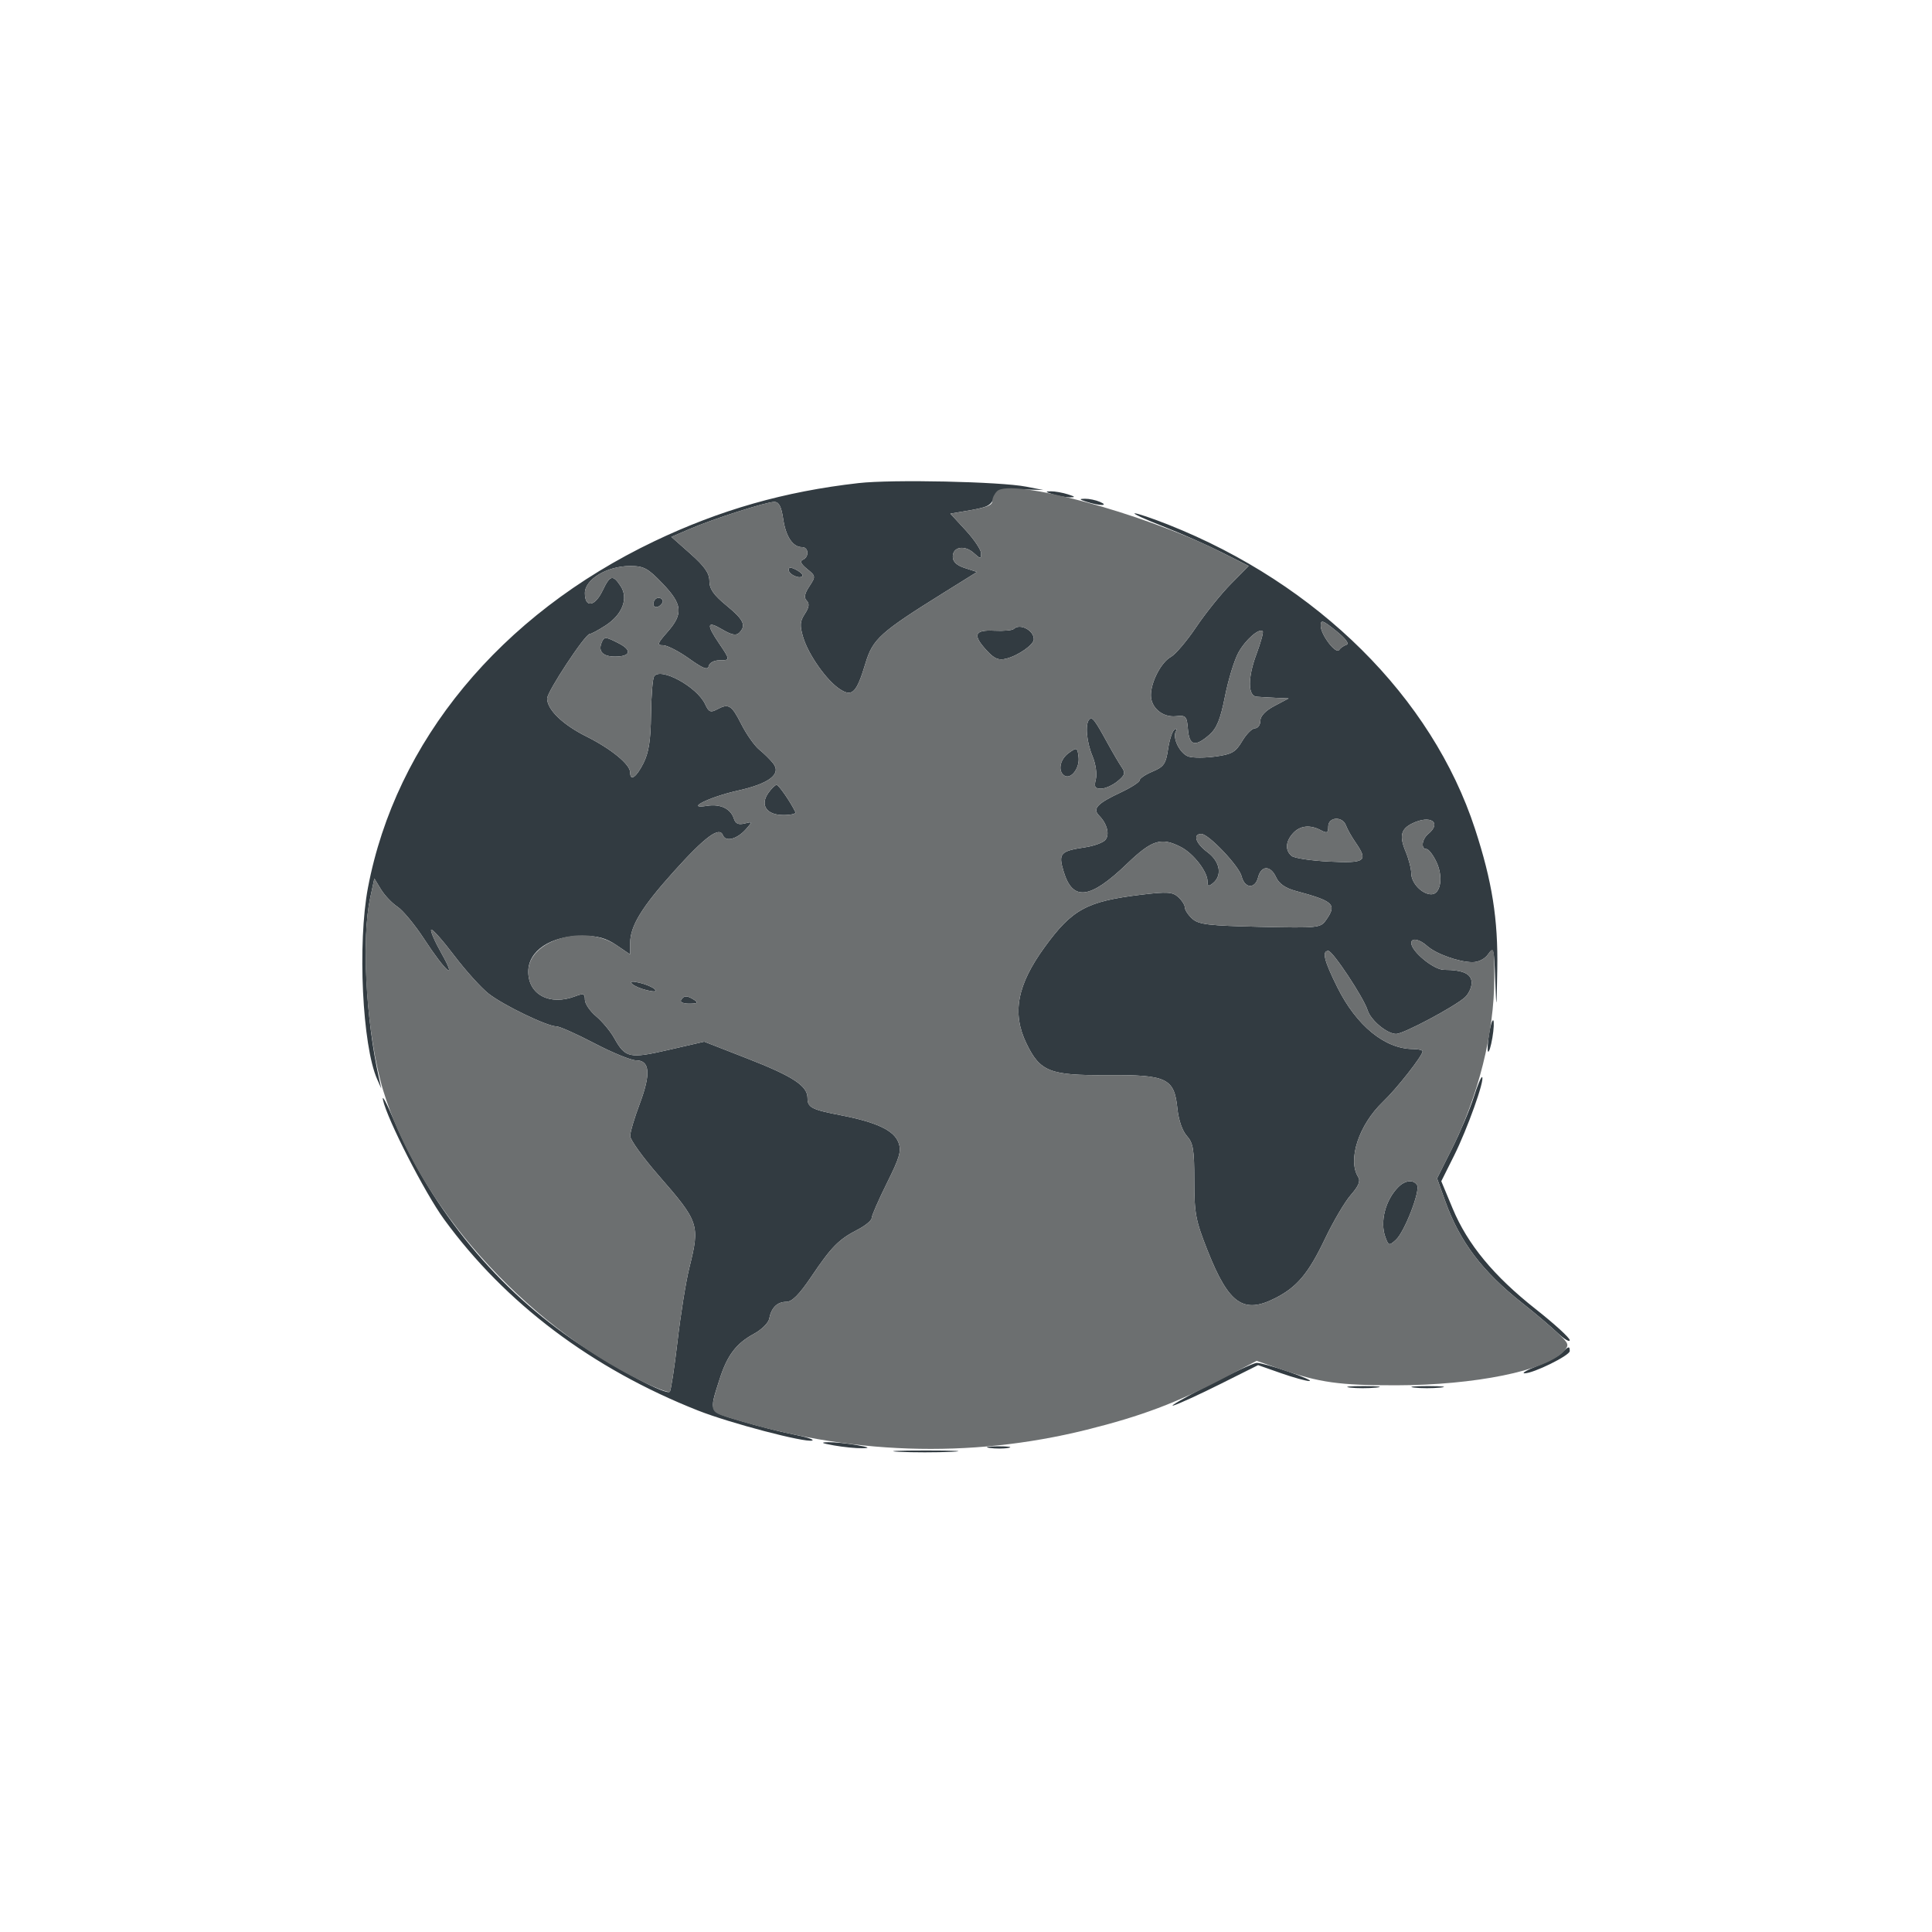
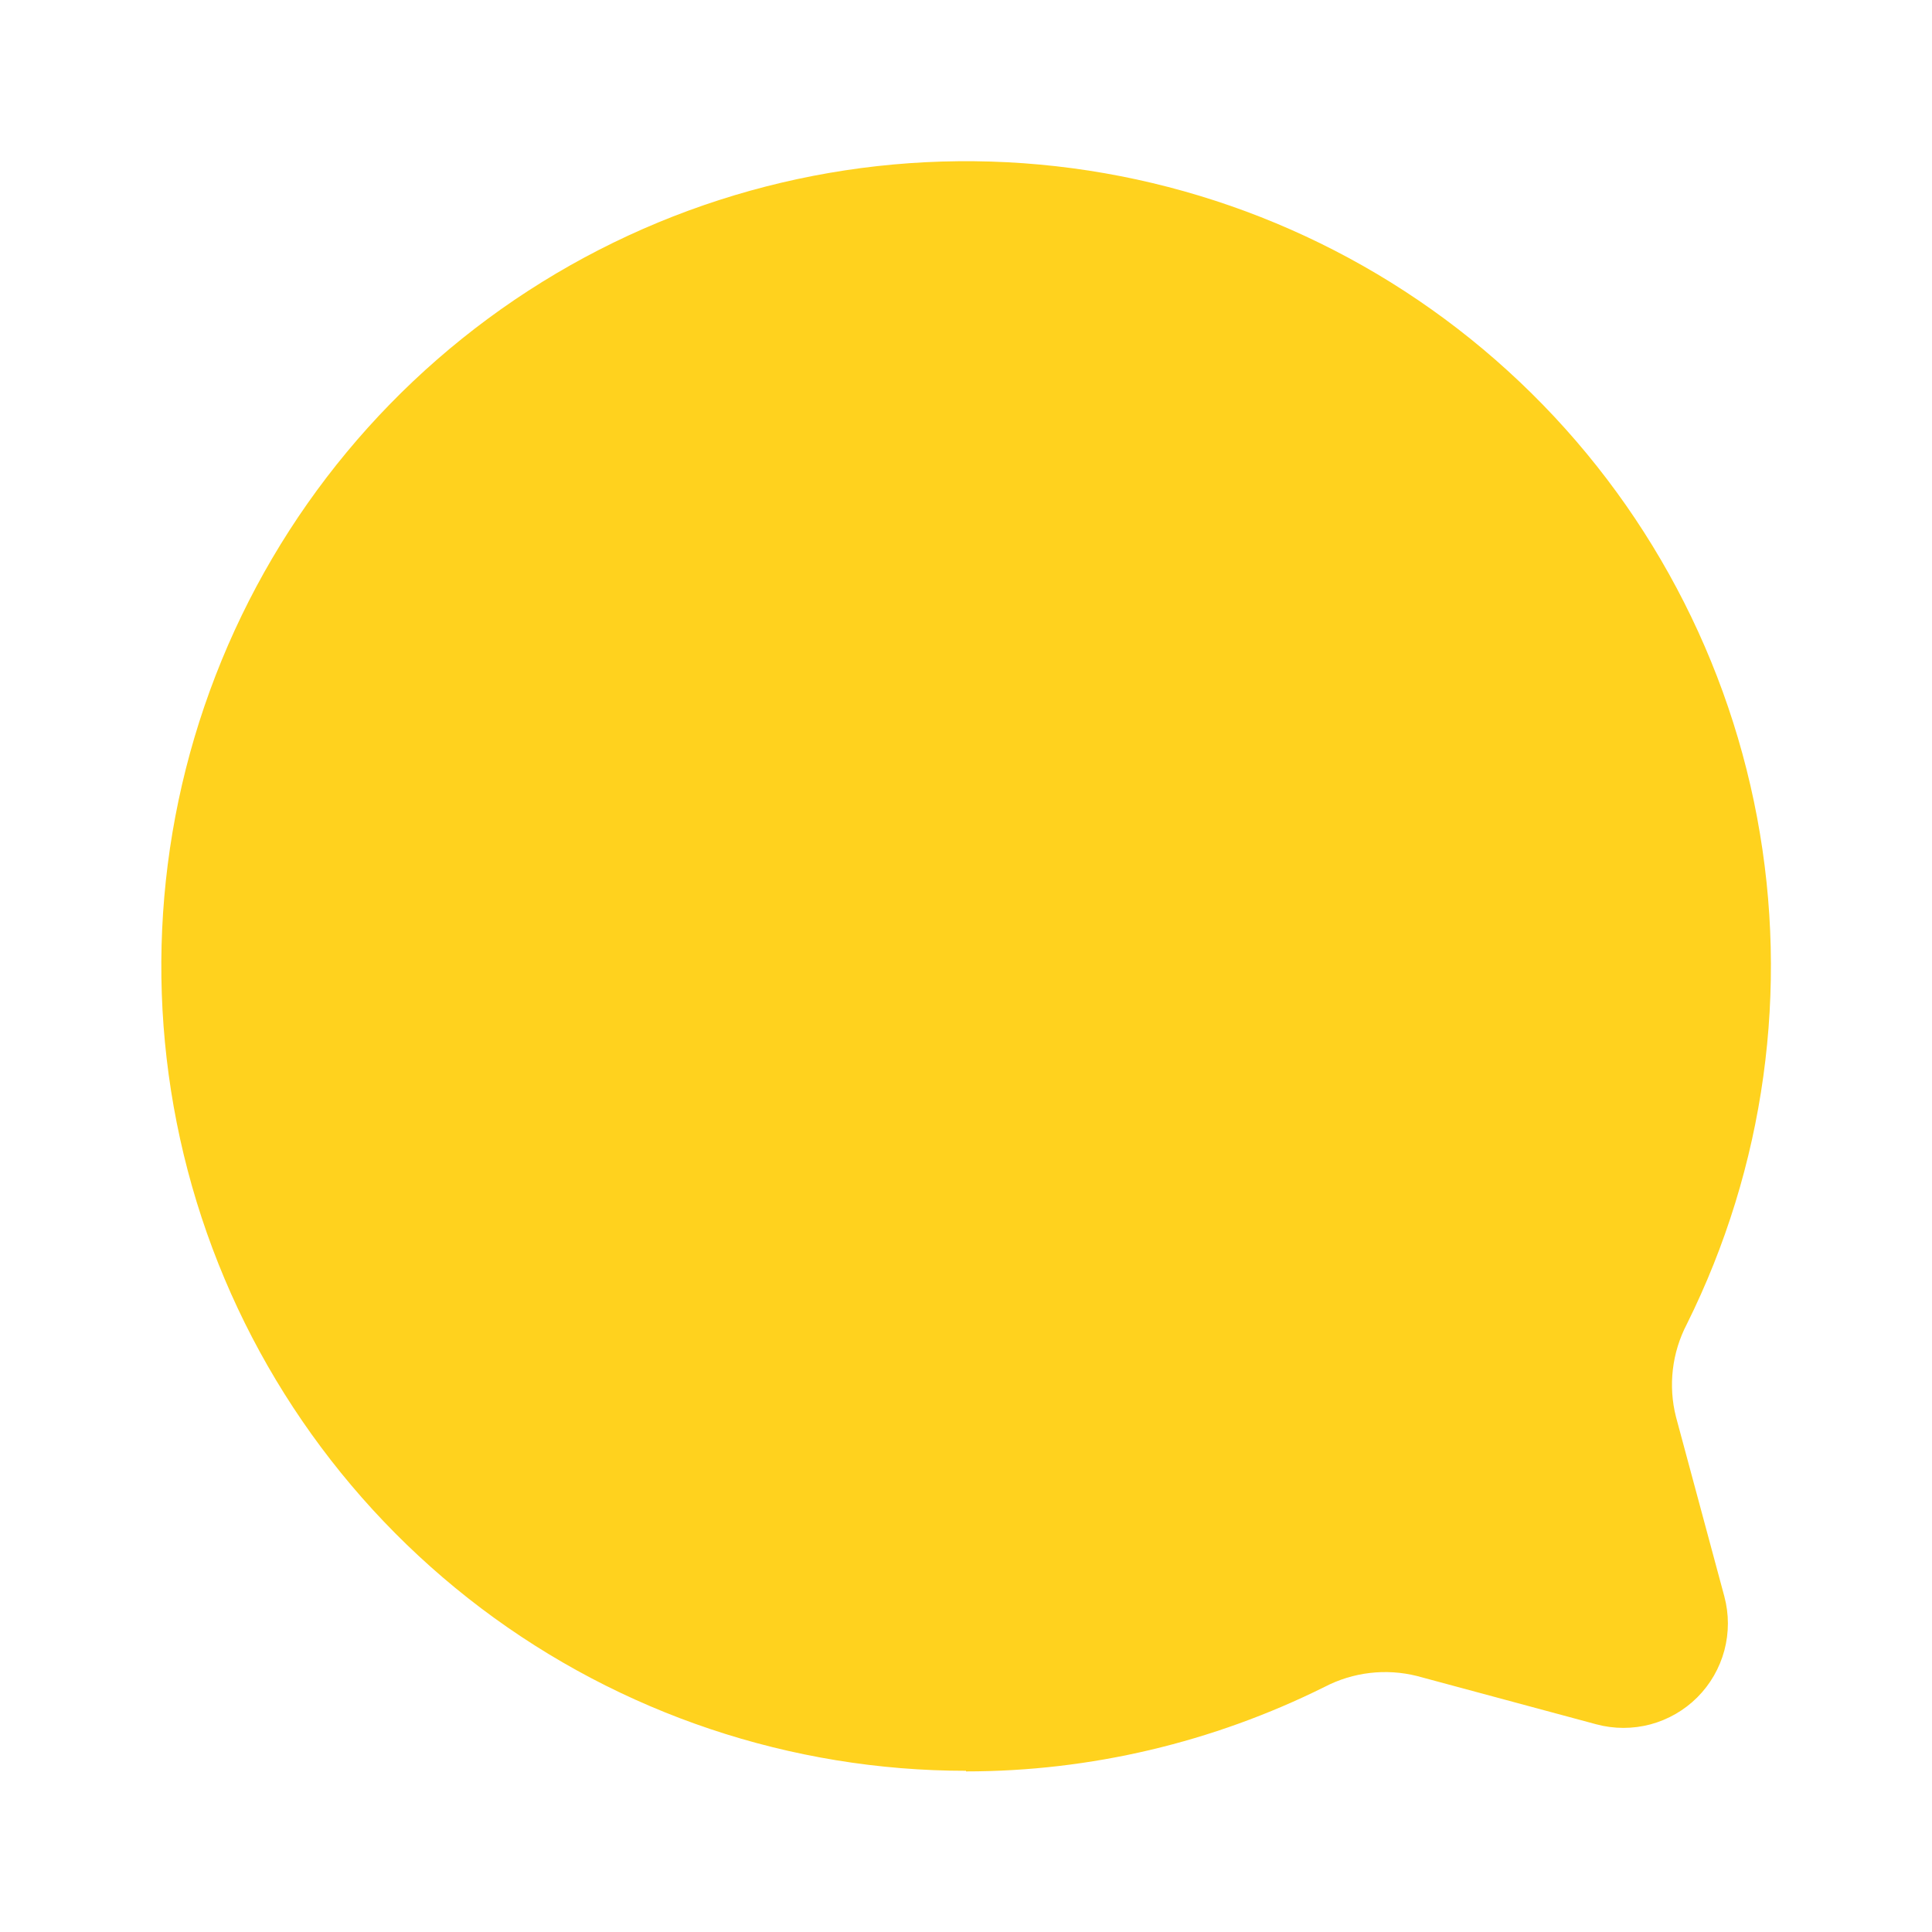
- <svg xmlns="http://www.w3.org/2000/svg" width="512" height="512" viewBox="0 0 512 512" version="1.1">
-   <path d="M 227.500 128.027 C 207.898 130.252, 190.815 135.119, 173.388 143.442 C 132.570 162.936, 104.872 196.450, 97.512 235.250 C 94.716 249.988, 96.020 277.127, 99.949 286 L 101.056 288.500 100.496 286 C 96.920 270.050, 95.846 248.481, 98.103 237.954 L 99.206 232.810 100.962 235.698 C 101.928 237.286, 103.891 239.354, 105.325 240.293 C 106.758 241.233, 109.927 245.059, 112.367 248.796 C 118.160 257.670, 121.330 260.326, 117.025 252.698 C 115.228 249.514, 113.991 246.676, 114.275 246.391 C 114.560 246.107, 117.287 249.165, 120.335 253.187 C 123.383 257.209, 127.505 261.778, 129.496 263.339 C 133.401 266.401, 145.009 272, 147.454 272 C 148.277 272, 152.822 274.025, 157.554 276.500 C 162.285 278.975, 167.238 281, 168.559 281 C 172.218 281, 172.529 284.548, 169.562 292.433 C 168.153 296.176, 167 300.054, 167 301.052 C 167 302.049, 170.356 306.714, 174.457 311.418 C 185.304 323.859, 185.529 324.532, 182.673 336.004 C 181.784 339.577, 180.383 348.298, 179.560 355.385 C 178.737 362.472, 177.810 368.524, 177.500 368.834 C 176.557 369.776, 164.089 363.209, 153.500 356.193 C 132.097 342.011, 114.469 320.708, 104.378 296.829 C 102.442 292.248, 101.146 289.850, 101.498 291.500 C 102.581 296.578, 112.587 316.135, 117.676 323.120 C 133.893 345.377, 156.940 362.731, 185 373.813 C 193.407 377.133, 213.372 382.376, 215.239 381.754 C 215.906 381.531, 213.684 380.804, 210.299 380.139 C 206.915 379.473, 200.626 377.873, 196.323 376.583 C 187.635 373.979, 187.858 374.417, 190.701 365.500 C 192.716 359.178, 195.098 356.028, 199.773 353.498 C 201.808 352.397, 203.640 350.597, 203.844 349.498 C 204.389 346.563, 205.965 345, 208.380 345 C 209.898 345, 211.815 343.072, 215.008 338.332 C 220.339 330.419, 222.263 328.464, 227.250 325.893 C 229.313 324.829, 231 323.440, 231 322.806 C 231 322.171, 232.822 317.992, 235.048 313.519 C 238.484 306.616, 238.943 304.981, 238.084 302.721 C 236.880 299.555, 232.262 297.381, 222.884 295.565 C 215.064 294.050, 214 293.501, 214 290.980 C 214 287.768, 210.160 285.241, 198.156 280.555 L 186.631 276.056 177.226 278.217 C 166.770 280.618, 165.729 280.392, 162.759 275.076 C 161.759 273.286, 159.604 270.696, 157.970 269.322 C 156.337 267.947, 155 265.973, 155 264.936 C 155 263.324, 154.626 263.192, 152.435 264.025 C 145.694 266.588, 140 263.593, 140 257.486 C 140 251.955, 145.959 248, 154.295 248 C 158.416 248, 160.596 248.594, 163.360 250.470 L 167 252.940 167 249.930 C 167 245.432, 170.043 240.438, 178.533 231 C 186.878 221.723, 190.653 218.931, 191.581 221.349 C 192.290 223.197, 195.348 222.392, 197.685 219.743 C 199.456 217.735, 199.447 217.699, 197.285 218.240 C 195.685 218.641, 194.902 218.267, 194.467 216.896 C 193.645 214.306, 190.861 212.988, 187.392 213.547 C 181.284 214.531, 187.985 211.204, 195.461 209.541 C 203.895 207.664, 207.154 205.153, 204.888 202.275 C 204.125 201.306, 202.473 199.678, 201.217 198.658 C 199.961 197.638, 197.816 194.597, 196.450 191.901 C 193.851 186.773, 193.112 186.335, 189.930 188.038 C 188.324 188.897, 187.801 188.658, 186.883 186.642 C 184.769 182.004, 174.944 176.664, 173.329 179.276 C 172.945 179.897, 172.583 184.477, 172.523 189.453 C 172.443 196.176, 171.929 199.463, 170.522 202.250 C 168.622 206.014, 167 207.137, 167 204.687 C 167 202.569, 161.964 198.443, 155.352 195.143 C 149.113 192.029, 145.003 188.048, 144.997 185.115 C 144.993 183.320, 155.057 168.050, 156.264 168.019 C 156.684 168.009, 158.587 166.988, 160.493 165.750 C 164.956 162.851, 166.599 158.563, 164.483 155.334 C 162.427 152.195, 161.666 152.381, 159.701 156.500 C 157.651 160.799, 155 161.185, 155 157.184 C 155 153.538, 160.887 150, 166.955 150 C 170.623 150, 171.682 150.569, 175.568 154.625 C 180.865 160.153, 181.123 162.651, 176.896 167.465 C 174.189 170.549, 174.039 171, 175.720 171 C 176.781 171, 179.865 172.580, 182.574 174.511 C 186.367 177.215, 187.574 177.675, 187.823 176.511 C 188.004 175.667, 189.218 175, 190.573 175 C 193.571 175, 193.570 174.929, 190.500 170.405 C 187.111 165.411, 187.357 164.423, 191.395 166.806 C 193.873 168.268, 195.089 168.511, 195.895 167.705 C 197.832 165.768, 197.110 164.224, 192.500 160.446 C 189.134 157.688, 188 156.060, 188 153.985 C 188 151.909, 186.730 150.085, 182.958 146.746 L 177.917 142.282 182.819 140.173 C 189.077 137.481, 202.984 133.029, 205.189 133.013 C 206.429 133.003, 207.059 134.207, 207.560 137.550 C 208.267 142.266, 210.106 145, 212.571 145 C 214.330 145, 214.471 147.642, 212.750 148.343 C 211.904 148.688, 212.266 149.472, 213.873 150.773 C 216.195 152.653, 216.208 152.752, 214.475 155.399 C 213.202 157.340, 213.008 158.408, 213.786 159.186 C 214.564 159.964, 214.424 160.949, 213.290 162.680 C 211.986 164.671, 211.909 165.751, 212.847 168.884 C 214.233 173.511, 219.045 180.328, 222.540 182.618 C 225.853 184.789, 226.992 183.642, 229.372 175.742 C 231.305 169.329, 233.264 167.567, 250.213 157.006 L 258.926 151.577 255.713 150.538 C 253.523 149.831, 252.500 148.868, 252.500 147.514 C 252.500 144.892, 255.635 144.360, 258.074 146.567 C 259.851 148.175, 260 148.180, 260 146.633 C 260 145.710, 258.167 142.967, 255.927 140.537 L 251.854 136.118 255.677 135.472 C 261.844 134.429, 262.467 134.134, 263.509 131.759 C 264.394 129.742, 265.143 129.519, 270.500 129.679 L 276.500 129.857 272 128.980 C 265.053 127.625, 236.435 127.012, 227.500 128.027 M 279 131 C 280.375 131.440, 282.400 131.801, 283.500 131.801 C 285.084 131.801, 284.980 131.634, 283 131 C 281.625 130.560, 279.600 130.199, 278.500 130.199 C 276.916 130.199, 277.020 130.366, 279 131 M 288 133 C 291.419 134.095, 294.048 134.095, 291.500 133 C 290.400 132.527, 288.600 132.154, 287.500 132.170 C 285.892 132.194, 285.990 132.356, 288 133 M 308.036 139.417 C 312.731 141.255, 319.800 144.385, 323.746 146.372 L 330.920 149.985 326.208 154.742 C 323.616 157.359, 319.472 162.509, 316.998 166.187 C 314.524 169.865, 311.508 173.417, 310.295 174.082 C 307.730 175.487, 305 180.727, 305 184.246 C 305 187.570, 308.118 190.181, 311.640 189.805 C 314.288 189.523, 314.523 189.778, 314.810 193.250 C 315.173 197.628, 316.702 198.033, 320.472 194.750 C 322.464 193.015, 323.419 190.668, 324.642 184.500 C 325.515 180.100, 327.112 174.900, 328.190 172.943 C 330.058 169.555, 333.699 166.365, 334.633 167.299 C 334.873 167.540, 334.124 170.266, 332.968 173.357 C 330.650 179.551, 330.664 184.425, 333 184.635 C 333.825 184.709, 336.075 184.841, 338 184.929 L 341.500 185.088 337.750 187.068 C 335.350 188.335, 334 189.759, 334 191.024 C 334 192.111, 333.369 193, 332.599 193 C 331.828 193, 330.297 194.527, 329.196 196.393 C 327.472 199.314, 326.494 199.882, 322.155 200.479 C 319.384 200.860, 316.164 200.870, 315.001 200.500 C 312.707 199.772, 310.578 195.492, 311.647 193.762 C 312.013 193.171, 311.843 192.979, 311.270 193.333 C 310.698 193.686, 309.925 196.012, 309.552 198.501 C 308.960 202.449, 308.435 203.209, 305.437 204.462 C 303.547 205.252, 302 206.294, 302 206.778 C 302 207.262, 299.736 208.719, 296.968 210.015 C 290.753 212.926, 289.463 214.314, 291.271 216.144 C 293.394 218.291, 294.130 221.138, 292.935 222.578 C 292.331 223.306, 289.923 224.189, 287.584 224.540 C 280.972 225.531, 280.425 226.138, 281.853 230.905 C 284.252 238.910, 288.815 238.375, 298.644 228.937 C 305.302 222.544, 307.748 221.784, 312.971 224.485 C 316.261 226.186, 320 230.996, 320 233.527 C 320 234.941, 320.266 235.024, 321.500 234 C 323.970 231.950, 323.295 228.278, 320 225.842 C 316.865 223.524, 316.018 221, 318.374 221 C 320.290 221, 328.383 229.536, 329.044 232.253 C 329.827 235.473, 332.617 235.663, 333.398 232.550 C 334.216 229.291, 336.710 229.269, 338.186 232.509 C 338.961 234.210, 340.646 235.374, 343.415 236.121 C 353.477 238.838, 354.333 239.652, 351.452 243.764 C 349.947 245.914, 349.473 245.964, 333.926 245.618 C 320.311 245.314, 317.655 244.997, 315.973 243.476 C 314.888 242.494, 314 241.155, 314 240.500 C 314 239.845, 313.210 238.595, 312.245 237.721 C 310.748 236.367, 309.314 236.275, 302.495 237.099 C 288.005 238.849, 284.163 240.931, 276.835 251 C 269.546 261.018, 268.130 268.506, 272.011 276.523 C 275.641 284.022, 278.207 285.029, 293.397 284.921 C 309.256 284.807, 311.195 285.728, 312.020 293.769 C 312.333 296.818, 313.328 299.706, 314.520 301.023 C 316.206 302.887, 316.500 304.649, 316.500 312.872 C 316.500 321.559, 316.852 323.421, 320 331.377 C 325.628 345.600, 329.517 348.328, 337.999 344.001 C 343.769 341.057, 346.767 337.465, 351.182 328.207 C 353.357 323.646, 356.425 318.447, 357.999 316.654 C 360.034 314.337, 360.597 312.975, 359.946 311.947 C 357.054 307.375, 360.097 298.103, 366.492 292 C 370.150 288.509, 377 279.785, 377 278.616 C 377 278.277, 375.861 278, 374.468 278 C 367.051 278, 359.470 271.816, 354.411 261.640 C 350.891 254.560, 350.256 252, 352.020 252 C 353.191 252, 361.390 264.388, 362.427 267.724 C 363.259 270.400, 367.600 274, 369.996 274 C 371.928 274, 385.464 266.795, 388.222 264.299 C 389.200 263.414, 390 261.687, 390 260.462 C 390 258.084, 387.771 257.038, 382.651 257.014 C 379.934 257.001, 374 252.117, 374 249.894 C 374 248.450, 376.194 248.866, 378.214 250.694 C 380.531 252.790, 386.601 254.965, 390.193 254.985 C 391.833 254.994, 393.479 254.154, 394.402 252.836 C 395.812 250.823, 395.941 251.293, 396.253 259.586 C 396.573 268.089, 396.598 267.963, 396.794 256.860 C 397.028 243.632, 395.430 233.557, 390.897 219.684 C 379.502 184.808, 349.250 154.770, 309.724 139.086 C 305.447 137.389, 301.397 136.017, 300.724 136.037 C 300.051 136.057, 303.341 137.578, 308.036 139.417 M 209 150.996 C 209 152.209, 211.805 153.529, 212.629 152.705 C 212.927 152.406, 212.233 151.660, 211.086 151.046 C 209.639 150.272, 209 150.257, 209 150.996 M 173.469 159.050 C 172.519 160.588, 173.820 161.580, 175.104 160.296 C 175.822 159.578, 175.839 159.019, 175.156 158.597 C 174.596 158.251, 173.837 158.455, 173.469 159.050 M 350 165.818 C 350 168.192, 354.053 173.512, 354.889 172.234 C 355.225 171.720, 356.095 171.109, 356.823 170.876 C 357.648 170.611, 356.613 169.220, 354.073 167.179 C 350.537 164.337, 350 164.158, 350 165.818 M 268.647 166.686 C 268.270 167.063, 265.945 167.267, 263.481 167.140 C 258.186 166.866, 257.672 168.275, 261.543 172.452 C 263.534 174.600, 264.647 175.054, 266.673 174.546 C 269.819 173.756, 273.926 170.888, 273.969 169.450 C 274.041 167.043, 270.256 165.077, 268.647 166.686 M 159.380 170.452 C 158.517 172.702, 159.841 174, 163 174 C 167.075 174, 167.590 172.356, 164.082 170.543 C 160.409 168.643, 160.077 168.637, 159.380 170.452 M 288.682 190.652 C 287.519 191.814, 287.929 196.585, 289.517 200.386 C 290.367 202.421, 290.759 205.112, 290.409 206.508 C 289.898 208.541, 290.151 209, 291.781 209 C 292.880 209, 294.841 208.128, 296.139 207.063 C 298.140 205.421, 298.311 204.849, 297.259 203.313 C 296.576 202.316, 294.907 199.475, 293.549 197 C 290.097 190.708, 289.458 189.875, 288.682 190.652 M 283.250 199.527 C 280.872 201.204, 280.256 204.422, 282.096 205.559 C 283.841 206.638, 286.190 203.521, 285.829 200.605 C 285.513 198.050, 285.408 198.006, 283.250 199.527 M 203.604 210.155 C 201.347 213.378, 203.147 216, 207.619 216 C 209.570 216, 211.006 215.662, 210.809 215.250 C 209.527 212.561, 206.385 208.012, 205.807 208.006 C 205.425 208.003, 204.434 208.970, 203.604 210.155 M 352 219.035 C 352 220.737, 351.684 220.901, 350.066 220.035 C 347.182 218.492, 344.511 218.778, 342.655 220.829 C 340.667 223.025, 340.529 225.364, 342.300 226.834 C 343.015 227.427, 347.515 228.101, 352.300 228.332 C 361.917 228.795, 362.672 228.225, 359.163 223.154 C 358.152 221.694, 357.041 219.713, 356.694 218.750 C 355.786 216.233, 352 216.463, 352 219.035 M 374.308 218.194 C 371.237 219.678, 370.787 221.554, 372.510 225.678 C 373.329 227.639, 374 230.245, 374 231.467 C 374 234.010, 376.869 237, 379.310 237 C 381.814 237, 382.539 232.353, 380.651 228.394 C 379.761 226.528, 378.575 225, 378.016 225 C 376.484 225, 376.797 222.413, 378.500 221 C 382.170 217.954, 379.082 215.887, 374.308 218.194 M 167.500 260.742 C 168.050 261.292, 169.850 262.057, 171.500 262.442 C 173.500 262.908, 174.167 262.808, 173.500 262.142 C 172.950 261.592, 171.150 260.827, 169.500 260.442 C 167.500 259.975, 166.833 260.075, 167.500 260.742 M 180.500 265 C 180.143 265.577, 181.070 265.994, 182.691 265.985 C 184.872 265.973, 185.165 265.753, 184 265 C 182.079 263.758, 181.267 263.758, 180.500 265 M 394.600 274.100 C 394.234 276.392, 394.129 278.462, 394.368 278.701 C 394.606 278.940, 395.116 277.274, 395.500 275 C 395.884 272.726, 395.989 270.655, 395.732 270.399 C 395.476 270.143, 394.966 271.808, 394.600 274.100 M 390.556 290.762 C 389.565 293.918, 386.973 300.051, 384.795 304.392 L 380.835 312.283 383.030 318.392 C 386.869 329.076, 392.842 336.967, 403.407 345.313 C 406.758 347.960, 410.962 351.511, 412.750 353.204 C 414.538 354.896, 416 355.778, 416 355.163 C 416 354.548, 411.929 350.834, 406.954 346.909 C 395.832 338.136, 388.920 329.761, 384.969 320.270 L 381.957 313.036 385.338 306.268 C 388.856 299.225, 393.518 286.185, 392.782 285.448 C 392.548 285.215, 391.547 287.606, 390.556 290.762 M 370.565 314.578 C 367.130 318.013, 365.639 323.824, 367.150 327.888 C 367.994 330.157, 368.131 330.191, 369.922 328.570 C 372.213 326.497, 376.454 315.544, 375.539 314.063 C 374.590 312.528, 372.387 312.756, 370.565 314.578 M 413.904 358.525 C 413.065 359.363, 410.156 360.917, 407.440 361.978 C 404.723 363.039, 403.175 363.923, 404 363.943 C 406.296 364, 416 359.231, 416 358.046 C 416 356.654, 415.707 356.721, 413.904 358.525 M 320 367.231 C 313.675 370.510, 309.625 372.864, 311 372.464 C 312.375 372.063, 317.980 369.494, 323.456 366.755 L 333.411 361.775 339.456 363.898 C 342.780 365.065, 346.175 366.004, 347 365.984 C 347.825 365.965, 345.350 364.854, 341.500 363.517 C 337.650 362.179, 333.825 361.127, 333 361.178 C 332.175 361.229, 326.325 363.953, 320 367.231 M 357.728 367.722 C 359.503 367.943, 362.653 367.946, 364.728 367.730 C 366.802 367.513, 365.350 367.333, 361.500 367.328 C 357.650 367.324, 355.952 367.501, 357.728 367.722 M 374.728 367.722 C 376.503 367.943, 379.653 367.946, 381.728 367.730 C 383.802 367.513, 382.350 367.333, 378.500 367.328 C 374.650 367.324, 372.952 367.501, 374.728 367.722 M 221 383.051 C 223.475 383.491, 226.850 383.829, 228.500 383.801 C 230.713 383.763, 230.319 383.540, 227 382.949 C 224.525 382.509, 221.150 382.171, 219.500 382.199 C 217.287 382.237, 217.681 382.460, 221 383.051 M 262.264 383.718 C 263.784 383.947, 266.034 383.941, 267.264 383.704 C 268.494 383.467, 267.250 383.279, 264.500 383.286 C 261.750 383.294, 260.744 383.488, 262.264 383.718 M 238.206 384.741 C 241.895 384.932, 248.195 384.934, 252.206 384.743 C 256.218 384.553, 253.200 384.396, 245.500 384.395 C 237.800 384.393, 234.518 384.549, 238.206 384.741" stroke="none" fill="#323b41" fill-rule="evenodd" />
-   <path d="M 264.207 130.193 C 263.543 130.857, 263 131.955, 263 132.633 C 263 133.951, 261.709 134.452, 255.677 135.472 L 251.854 136.118 255.927 140.537 C 258.167 142.967, 260 145.710, 260 146.633 C 260 148.180, 259.851 148.175, 258.074 146.567 C 255.635 144.360, 252.500 144.892, 252.500 147.514 C 252.500 148.868, 253.523 149.831, 255.713 150.538 L 258.926 151.577 250.213 157.006 C 233.264 167.567, 231.305 169.329, 229.372 175.742 C 226.992 183.642, 225.853 184.789, 222.540 182.618 C 219.045 180.328, 214.233 173.511, 212.847 168.884 C 211.909 165.751, 211.986 164.671, 213.290 162.680 C 214.424 160.949, 214.564 159.964, 213.786 159.186 C 213.008 158.408, 213.202 157.340, 214.475 155.399 C 216.208 152.752, 216.195 152.653, 213.873 150.773 C 212.266 149.472, 211.904 148.688, 212.750 148.343 C 214.471 147.642, 214.330 145, 212.571 145 C 210.106 145, 208.267 142.266, 207.560 137.550 C 207.059 134.207, 206.429 133.003, 205.189 133.013 C 202.984 133.029, 189.077 137.481, 182.819 140.173 L 177.917 142.282 182.958 146.746 C 186.730 150.085, 188 151.909, 188 153.985 C 188 156.060, 189.134 157.688, 192.500 160.446 C 197.110 164.224, 197.832 165.768, 195.895 167.705 C 195.089 168.511, 193.873 168.268, 191.395 166.806 C 187.357 164.423, 187.111 165.411, 190.500 170.405 C 193.570 174.929, 193.571 175, 190.573 175 C 189.218 175, 188.004 175.667, 187.823 176.511 C 187.574 177.675, 186.367 177.215, 182.574 174.511 C 179.865 172.580, 176.781 171, 175.720 171 C 174.039 171, 174.189 170.549, 176.896 167.465 C 181.123 162.651, 180.865 160.153, 175.568 154.625 C 171.682 150.569, 170.623 150, 166.955 150 C 160.887 150, 155 153.538, 155 157.184 C 155 161.185, 157.651 160.799, 159.701 156.500 C 161.666 152.381, 162.427 152.195, 164.483 155.334 C 166.599 158.563, 164.956 162.851, 160.493 165.750 C 158.587 166.988, 156.684 168.009, 156.264 168.019 C 155.057 168.050, 144.993 183.320, 144.997 185.115 C 145.003 188.048, 149.113 192.029, 155.352 195.143 C 161.964 198.443, 167 202.569, 167 204.687 C 167 207.137, 168.622 206.014, 170.522 202.250 C 171.929 199.463, 172.443 196.176, 172.523 189.453 C 172.583 184.477, 172.945 179.897, 173.329 179.276 C 174.944 176.664, 184.769 182.004, 186.883 186.642 C 187.801 188.658, 188.324 188.897, 189.930 188.038 C 193.112 186.335, 193.851 186.773, 196.450 191.901 C 197.816 194.597, 199.961 197.638, 201.217 198.658 C 202.473 199.678, 204.125 201.306, 204.888 202.275 C 207.154 205.153, 203.895 207.664, 195.461 209.541 C 187.985 211.204, 181.284 214.531, 187.392 213.547 C 190.861 212.988, 193.645 214.306, 194.467 216.896 C 194.902 218.267, 195.685 218.641, 197.285 218.240 C 199.447 217.699, 199.456 217.735, 197.685 219.743 C 195.348 222.392, 192.290 223.197, 191.581 221.349 C 190.653 218.931, 186.878 221.723, 178.533 231 C 170.043 240.438, 167 245.432, 167 249.930 L 167 252.940 163.360 250.470 C 154.851 244.695, 140 249.156, 140 257.486 C 140 263.593, 145.694 266.588, 152.435 264.025 C 154.626 263.192, 155 263.324, 155 264.936 C 155 265.973, 156.337 267.947, 157.970 269.322 C 159.604 270.696, 161.759 273.286, 162.759 275.076 C 165.729 280.392, 166.770 280.618, 177.226 278.217 L 186.631 276.056 198.156 280.555 C 210.160 285.241, 214 287.768, 214 290.980 C 214 293.501, 215.064 294.050, 222.884 295.565 C 232.262 297.381, 236.880 299.555, 238.084 302.721 C 238.943 304.981, 238.484 306.616, 235.048 313.519 C 232.822 317.992, 231 322.171, 231 322.806 C 231 323.440, 229.313 324.829, 227.250 325.893 C 222.263 328.464, 220.339 330.419, 215.008 338.332 C 211.815 343.072, 209.898 345, 208.380 345 C 205.965 345, 204.389 346.563, 203.844 349.498 C 203.640 350.597, 201.808 352.397, 199.773 353.498 C 195.098 356.028, 192.716 359.178, 190.701 365.500 C 187.988 374.008, 188.006 374.088, 193 375.643 C 224.725 385.522, 256.913 386.625, 287.985 378.898 C 302.393 375.314, 311.924 371.726, 324.259 365.241 L 333.018 360.636 339.259 362.797 C 349.682 366.407, 354.882 367.137, 370 367.117 C 390.761 367.089, 409.754 363.244, 414.379 358.134 C 415.930 356.420, 415.833 356.123, 412.765 353.218 C 410.969 351.518, 406.758 347.960, 403.407 345.313 C 392.841 336.966, 386.869 329.076, 383.029 318.390 L 380.834 312.280 384.556 304.890 C 391.780 290.547, 396 273.688, 396 259.167 C 396 251.087, 395.904 250.692, 394.443 252.777 C 393.483 254.149, 391.855 254.994, 390.193 254.985 C 386.601 254.965, 380.531 252.790, 378.214 250.694 C 376.194 248.866, 374 248.450, 374 249.894 C 374 252.117, 379.934 257.001, 382.651 257.014 C 387.771 257.038, 390 258.084, 390 260.462 C 390 261.687, 389.200 263.414, 388.222 264.299 C 385.464 266.795, 371.928 274, 369.996 274 C 367.600 274, 363.259 270.400, 362.427 267.724 C 361.390 264.388, 353.191 252, 352.020 252 C 350.256 252, 350.891 254.560, 354.411 261.640 C 359.470 271.816, 367.051 278, 374.468 278 C 375.861 278, 377 278.277, 377 278.616 C 377 279.785, 370.150 288.509, 366.492 292 C 360.097 298.103, 357.054 307.375, 359.946 311.947 C 360.597 312.975, 360.034 314.337, 357.999 316.654 C 356.425 318.447, 353.357 323.646, 351.182 328.207 C 346.767 337.465, 343.769 341.057, 337.999 344.001 C 329.517 348.328, 325.628 345.600, 320 331.377 C 316.852 323.421, 316.500 321.559, 316.500 312.872 C 316.500 304.649, 316.206 302.887, 314.520 301.023 C 313.328 299.706, 312.333 296.818, 312.020 293.769 C 311.195 285.728, 309.256 284.807, 293.397 284.921 C 278.207 285.029, 275.641 284.022, 272.011 276.523 C 268.130 268.506, 269.546 261.018, 276.835 251 C 284.163 240.931, 288.005 238.849, 302.495 237.099 C 309.314 236.275, 310.748 236.367, 312.245 237.721 C 313.210 238.595, 314 239.845, 314 240.500 C 314 241.155, 314.888 242.494, 315.973 243.476 C 317.655 244.997, 320.311 245.314, 333.926 245.618 C 349.473 245.964, 349.947 245.914, 351.452 243.764 C 354.333 239.652, 353.477 238.838, 343.415 236.121 C 340.646 235.374, 338.961 234.210, 338.186 232.509 C 336.710 229.269, 334.216 229.291, 333.398 232.550 C 332.617 235.663, 329.827 235.473, 329.044 232.253 C 328.383 229.536, 320.290 221, 318.374 221 C 316.018 221, 316.865 223.524, 320 225.842 C 323.295 228.278, 323.970 231.950, 321.500 234 C 320.266 235.024, 320 234.941, 320 233.527 C 320 230.996, 316.261 226.186, 312.971 224.485 C 307.748 221.784, 305.302 222.544, 298.644 228.937 C 288.815 238.375, 284.252 238.910, 281.853 230.905 C 280.425 226.138, 280.972 225.531, 287.584 224.540 C 289.923 224.189, 292.331 223.306, 292.935 222.578 C 294.130 221.138, 293.394 218.291, 291.271 216.144 C 289.463 214.314, 290.753 212.926, 296.968 210.015 C 299.736 208.719, 302 207.262, 302 206.778 C 302 206.294, 303.547 205.252, 305.437 204.462 C 308.435 203.209, 308.960 202.449, 309.552 198.501 C 309.925 196.012, 310.698 193.686, 311.270 193.333 C 311.843 192.979, 312.013 193.171, 311.647 193.762 C 310.578 195.492, 312.707 199.772, 315.001 200.500 C 316.164 200.870, 319.384 200.860, 322.155 200.479 C 326.494 199.882, 327.472 199.314, 329.196 196.393 C 330.297 194.527, 331.828 193, 332.599 193 C 333.369 193, 334 192.111, 334 191.024 C 334 189.759, 335.350 188.335, 337.750 187.068 L 341.500 185.088 338 184.929 C 336.075 184.841, 333.825 184.709, 333 184.635 C 330.664 184.425, 330.650 179.551, 332.968 173.357 C 334.124 170.266, 334.873 167.540, 334.633 167.299 C 333.699 166.365, 330.058 169.555, 328.190 172.943 C 327.112 174.900, 325.515 180.100, 324.642 184.500 C 323.419 190.668, 322.464 193.015, 320.472 194.750 C 316.702 198.033, 315.173 197.628, 314.810 193.250 C 314.523 189.778, 314.288 189.523, 311.640 189.805 C 308.118 190.181, 305 187.570, 305 184.246 C 305 180.727, 307.730 175.487, 310.295 174.082 C 311.508 173.417, 314.524 169.865, 316.998 166.187 C 319.472 162.509, 323.616 157.359, 326.209 154.741 L 330.922 149.983 323.211 146.117 C 303.155 136.062, 267.863 126.537, 264.207 130.193 M 209 150.996 C 209 152.209, 211.805 153.529, 212.629 152.705 C 212.927 152.406, 212.233 151.660, 211.086 151.046 C 209.639 150.272, 209 150.257, 209 150.996 M 173.469 159.050 C 172.519 160.588, 173.820 161.580, 175.104 160.296 C 175.822 159.578, 175.839 159.019, 175.156 158.597 C 174.596 158.251, 173.837 158.455, 173.469 159.050 M 350 165.818 C 350 168.192, 354.053 173.512, 354.889 172.234 C 355.225 171.720, 356.095 171.109, 356.823 170.876 C 357.648 170.611, 356.613 169.220, 354.073 167.179 C 350.537 164.337, 350 164.158, 350 165.818 M 268.647 166.686 C 268.270 167.063, 265.945 167.267, 263.481 167.140 C 258.186 166.866, 257.672 168.275, 261.543 172.452 C 263.534 174.600, 264.647 175.054, 266.673 174.546 C 269.819 173.756, 273.926 170.888, 273.969 169.450 C 274.041 167.043, 270.256 165.077, 268.647 166.686 M 159.380 170.452 C 158.517 172.702, 159.841 174, 163 174 C 167.075 174, 167.590 172.356, 164.082 170.543 C 160.409 168.643, 160.077 168.637, 159.380 170.452 M 288.682 190.652 C 287.519 191.814, 287.929 196.585, 289.517 200.386 C 290.367 202.421, 290.759 205.112, 290.409 206.508 C 289.898 208.541, 290.151 209, 291.781 209 C 292.880 209, 294.841 208.128, 296.139 207.063 C 298.140 205.421, 298.311 204.849, 297.259 203.313 C 296.576 202.316, 294.907 199.475, 293.549 197 C 290.097 190.708, 289.458 189.875, 288.682 190.652 M 283.250 199.527 C 280.872 201.204, 280.256 204.422, 282.096 205.559 C 283.841 206.638, 286.190 203.521, 285.829 200.605 C 285.513 198.050, 285.408 198.006, 283.250 199.527 M 203.604 210.155 C 201.347 213.378, 203.147 216, 207.619 216 C 209.570 216, 211.006 215.662, 210.809 215.250 C 209.527 212.561, 206.385 208.012, 205.807 208.006 C 205.425 208.003, 204.434 208.970, 203.604 210.155 M 352 219.035 C 352 220.737, 351.684 220.901, 350.066 220.035 C 347.182 218.492, 344.511 218.778, 342.655 220.829 C 340.667 223.025, 340.529 225.364, 342.300 226.834 C 343.015 227.427, 347.515 228.101, 352.300 228.332 C 361.917 228.795, 362.672 228.225, 359.163 223.154 C 358.152 221.694, 357.041 219.713, 356.694 218.750 C 355.786 216.233, 352 216.463, 352 219.035 M 374.308 218.194 C 371.237 219.678, 370.787 221.554, 372.510 225.678 C 373.329 227.639, 374 230.245, 374 231.467 C 374 234.010, 376.869 237, 379.310 237 C 381.814 237, 382.539 232.353, 380.651 228.394 C 379.761 226.528, 378.575 225, 378.016 225 C 376.484 225, 376.797 222.413, 378.500 221 C 382.170 217.954, 379.082 215.887, 374.308 218.194 M 98.103 237.954 C 95.541 249.903, 97.210 274.682, 101.537 288.934 C 110.776 319.364, 138.597 350.626, 170.218 366.108 C 173.913 367.917, 177.189 369.144, 177.500 368.834 C 177.810 368.524, 178.737 362.472, 179.560 355.385 C 180.383 348.298, 181.784 339.577, 182.673 336.004 C 185.529 324.532, 185.304 323.859, 174.457 311.418 C 170.356 306.714, 167 302.049, 167 301.052 C 167 300.054, 168.153 296.176, 169.562 292.433 C 172.529 284.548, 172.218 281, 168.559 281 C 167.238 281, 162.285 278.975, 157.554 276.500 C 152.822 274.025, 148.277 272, 147.454 272 C 145.009 272, 133.401 266.401, 129.496 263.339 C 127.505 261.778, 123.383 257.209, 120.335 253.187 C 117.287 249.165, 114.560 246.107, 114.275 246.391 C 113.991 246.676, 115.228 249.514, 117.025 252.698 C 121.330 260.326, 118.160 257.670, 112.367 248.796 C 109.927 245.059, 106.758 241.233, 105.325 240.293 C 103.891 239.354, 101.928 237.286, 100.962 235.698 L 99.206 232.810 98.103 237.954 M 167.500 260.742 C 168.050 261.292, 169.850 262.057, 171.500 262.442 C 173.500 262.908, 174.167 262.808, 173.500 262.142 C 172.950 261.592, 171.150 260.827, 169.500 260.442 C 167.500 259.975, 166.833 260.075, 167.500 260.742 M 180.500 265 C 180.143 265.577, 181.070 265.994, 182.691 265.985 C 184.872 265.973, 185.165 265.753, 184 265 C 182.079 263.758, 181.267 263.758, 180.500 265 M 370.565 314.578 C 367.130 318.013, 365.639 323.824, 367.150 327.888 C 367.994 330.157, 368.131 330.191, 369.922 328.570 C 372.213 326.497, 376.454 315.544, 375.539 314.063 C 374.590 312.528, 372.387 312.756, 370.565 314.578" stroke="none" fill="#6c6f70" fill-rule="evenodd" />
+ <svg xmlns="http://www.w3.org/2000/svg" width="32" height="32" viewBox="0 0 32 32" fill="none">
+   <path d="M16 29.33C13.102 29.33 10.282 28.384 7.969 26.638C5.656 24.891 3.975 22.438 3.181 19.65C2.388 16.862 2.524 13.892 3.571 11.188C4.617 8.485 6.516 6.197 8.98 4.67C11.444 3.143 14.338 2.46 17.224 2.726C20.111 2.992 22.832 4.191 24.975 6.143C27.119 8.094 28.568 10.691 29.103 13.54C29.638 16.389 29.23 19.334 27.94 21.93C27.693 22.404 27.628 22.952 27.76 23.47L28.56 26.44C28.639 26.734 28.639 27.043 28.561 27.336C28.482 27.63 28.328 27.898 28.113 28.113C27.898 28.328 27.63 28.482 27.337 28.561C27.043 28.639 26.734 28.639 26.44 28.56L23.47 27.76C22.955 27.631 22.411 27.695 21.94 27.94C20.09 28.86 18.06 29.34 16 29.34V29.33Z" fill="#FFD21E" />
</svg>
